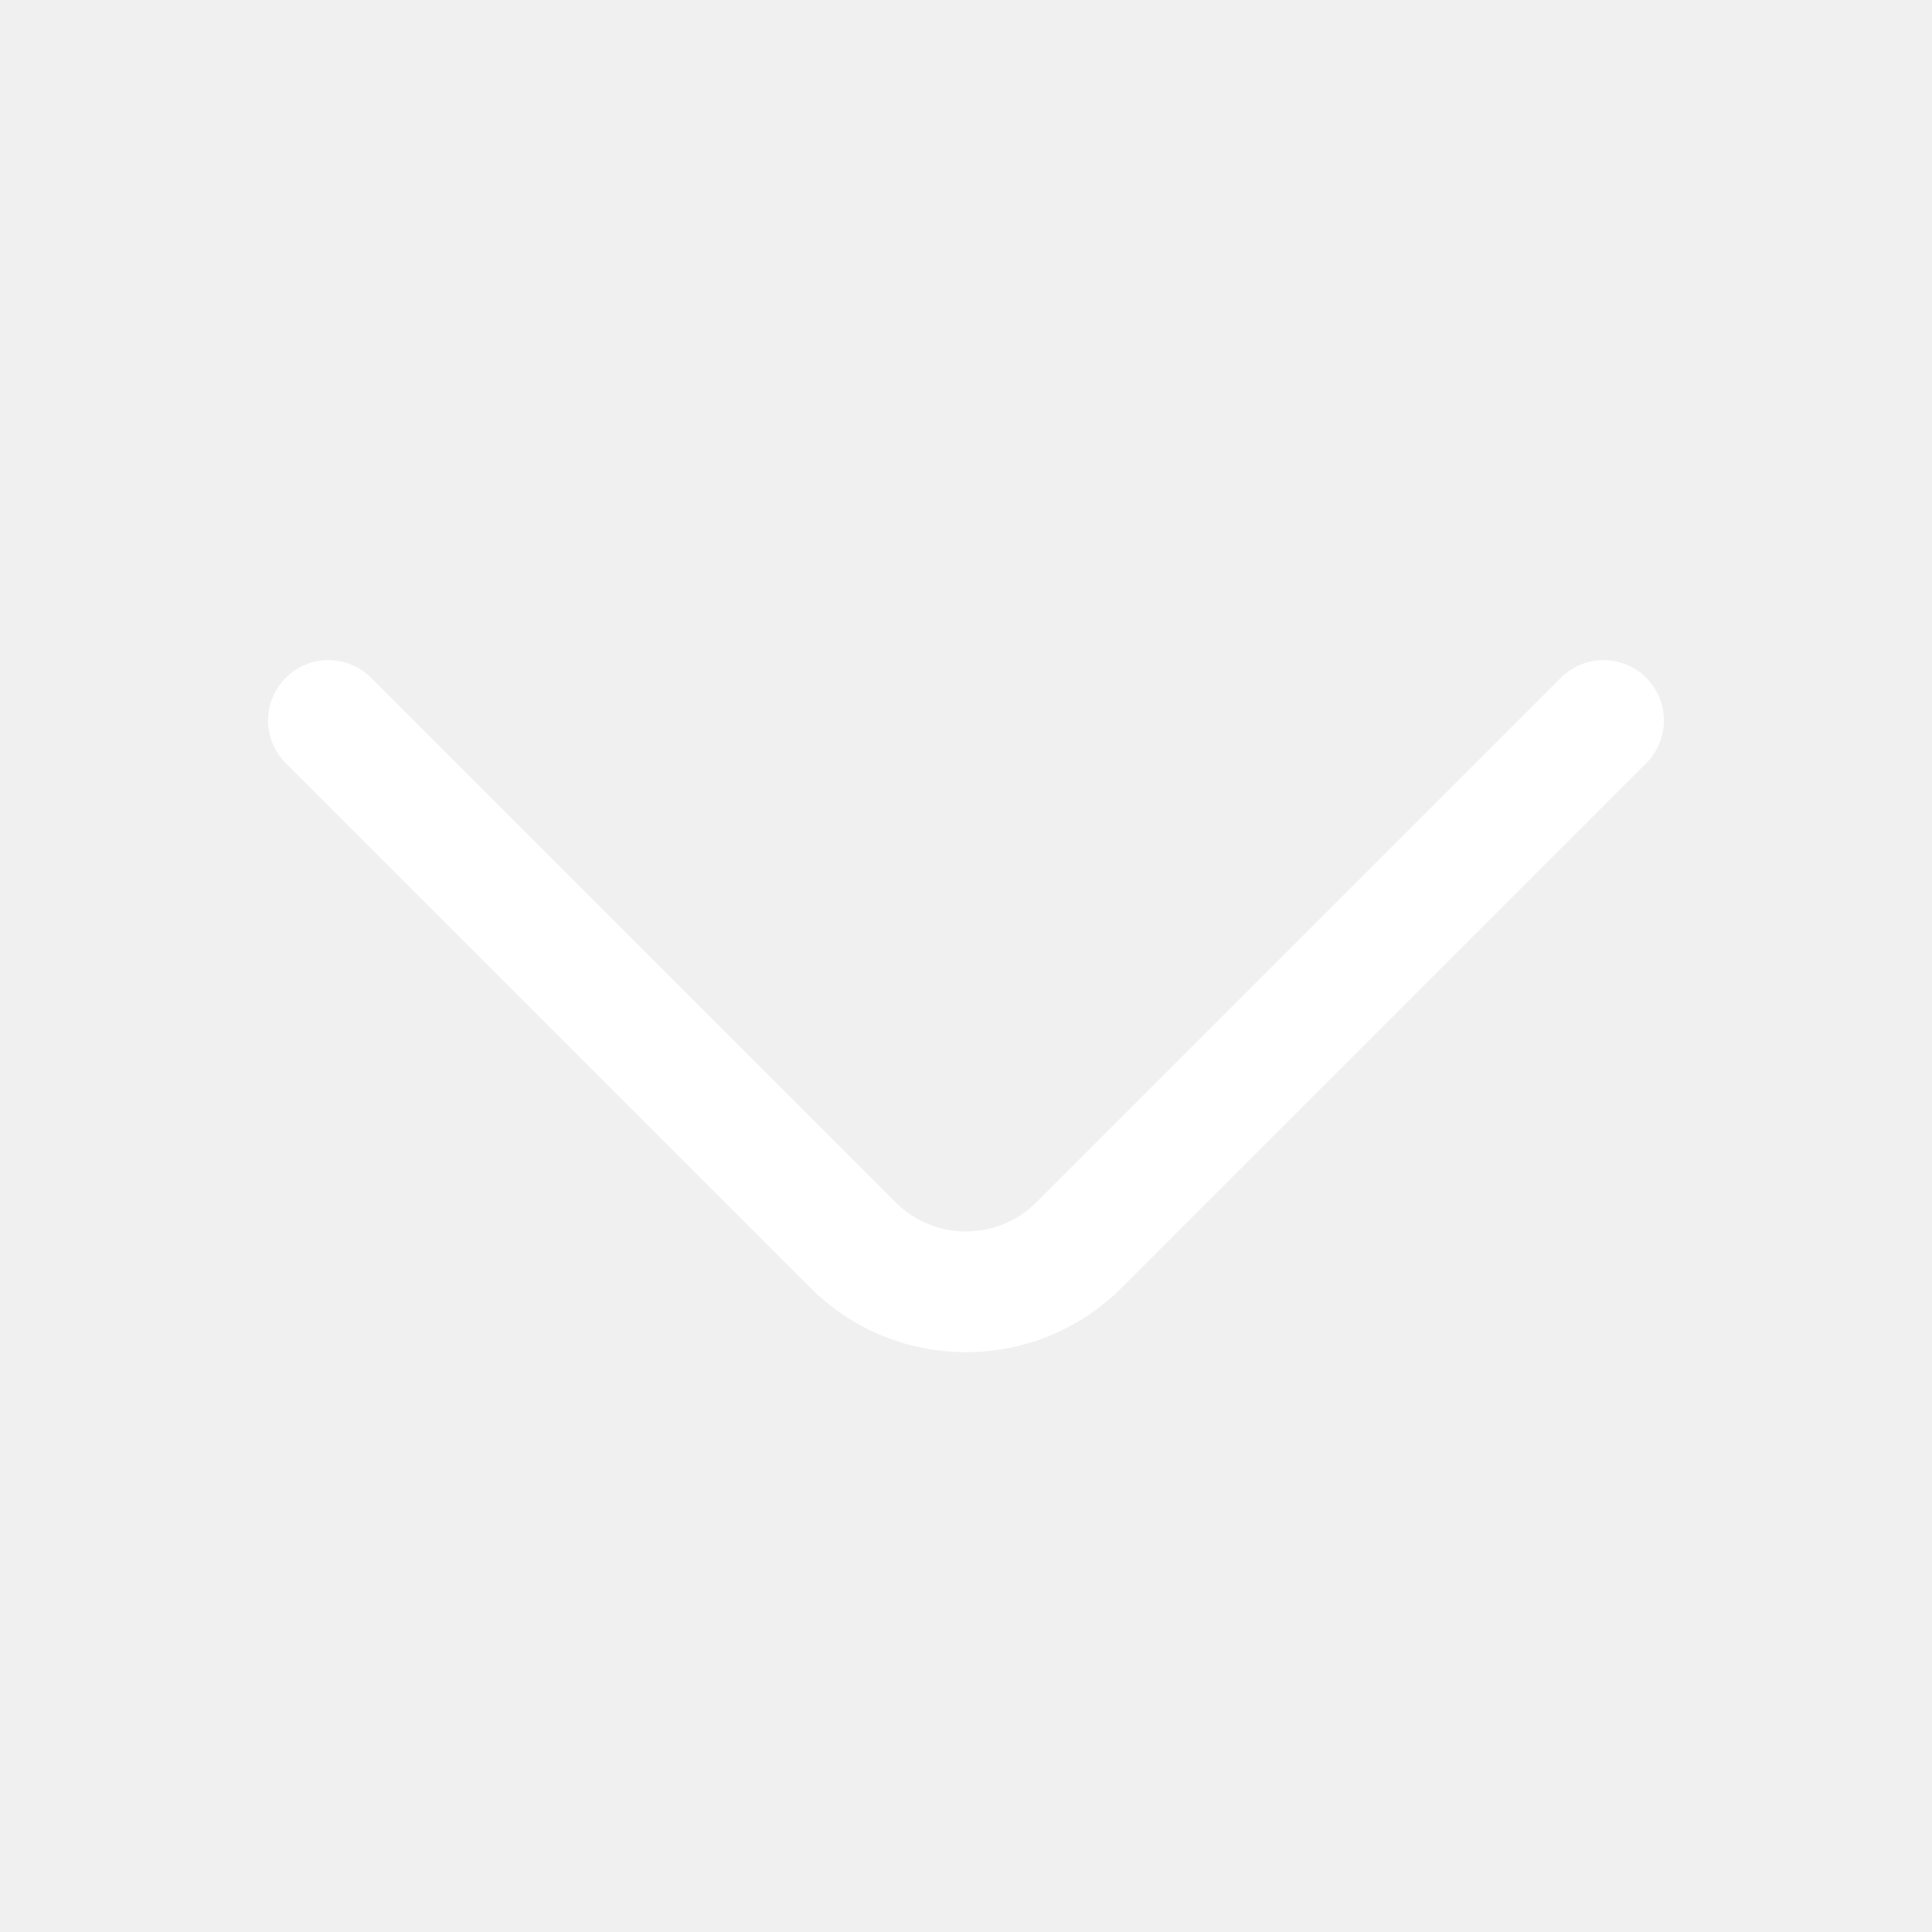
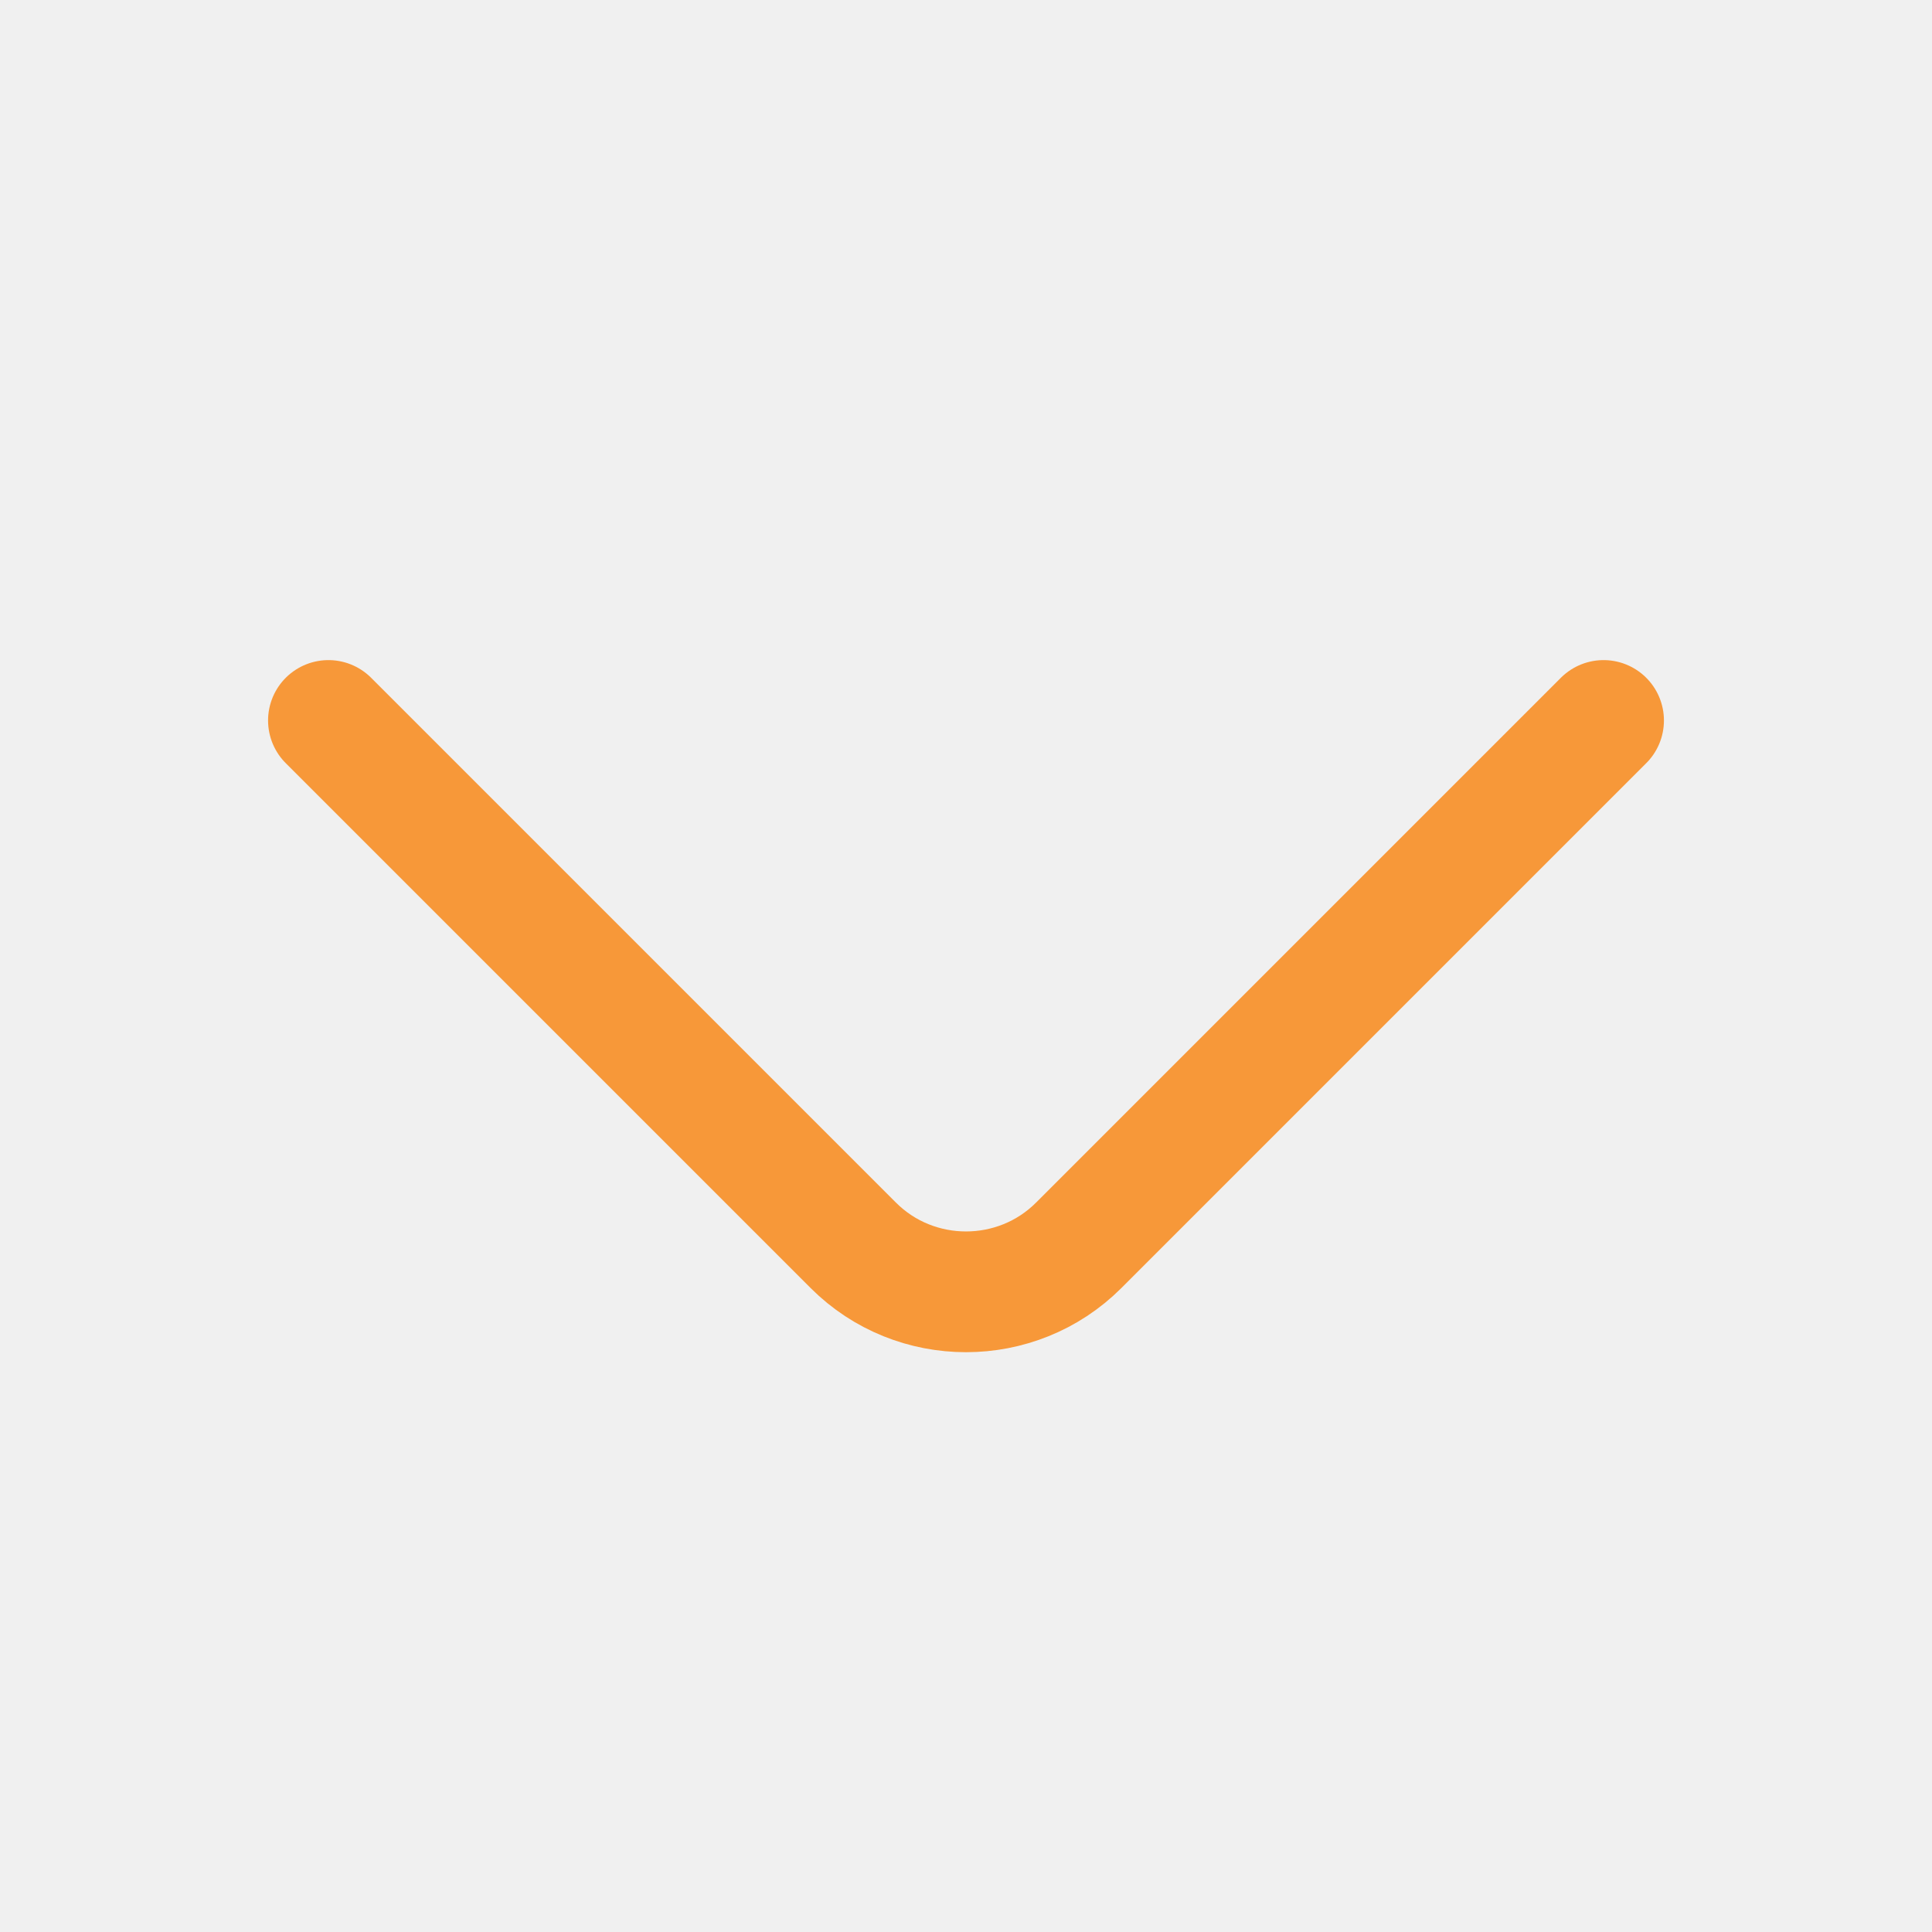
<svg xmlns="http://www.w3.org/2000/svg" width="24" height="24" viewBox="0 0 24 24" fill="none">
-   <path d="M19.92 8.95L13.4 15.47C12.63 16.24 11.37 16.24 10.6 15.47L4.08 8.95" stroke="white" stroke-width="1.5" stroke-miterlimit="10" stroke-linecap="round" stroke-linejoin="round" />
+   <path d="M19.92 8.95L13.4 15.47C12.63 16.24 11.37 16.24 10.6 15.47L4.08 8.95" stroke="#F79839" stroke-width="1.5" stroke-miterlimit="10" stroke-linecap="round" stroke-linejoin="round" />
</svg>
